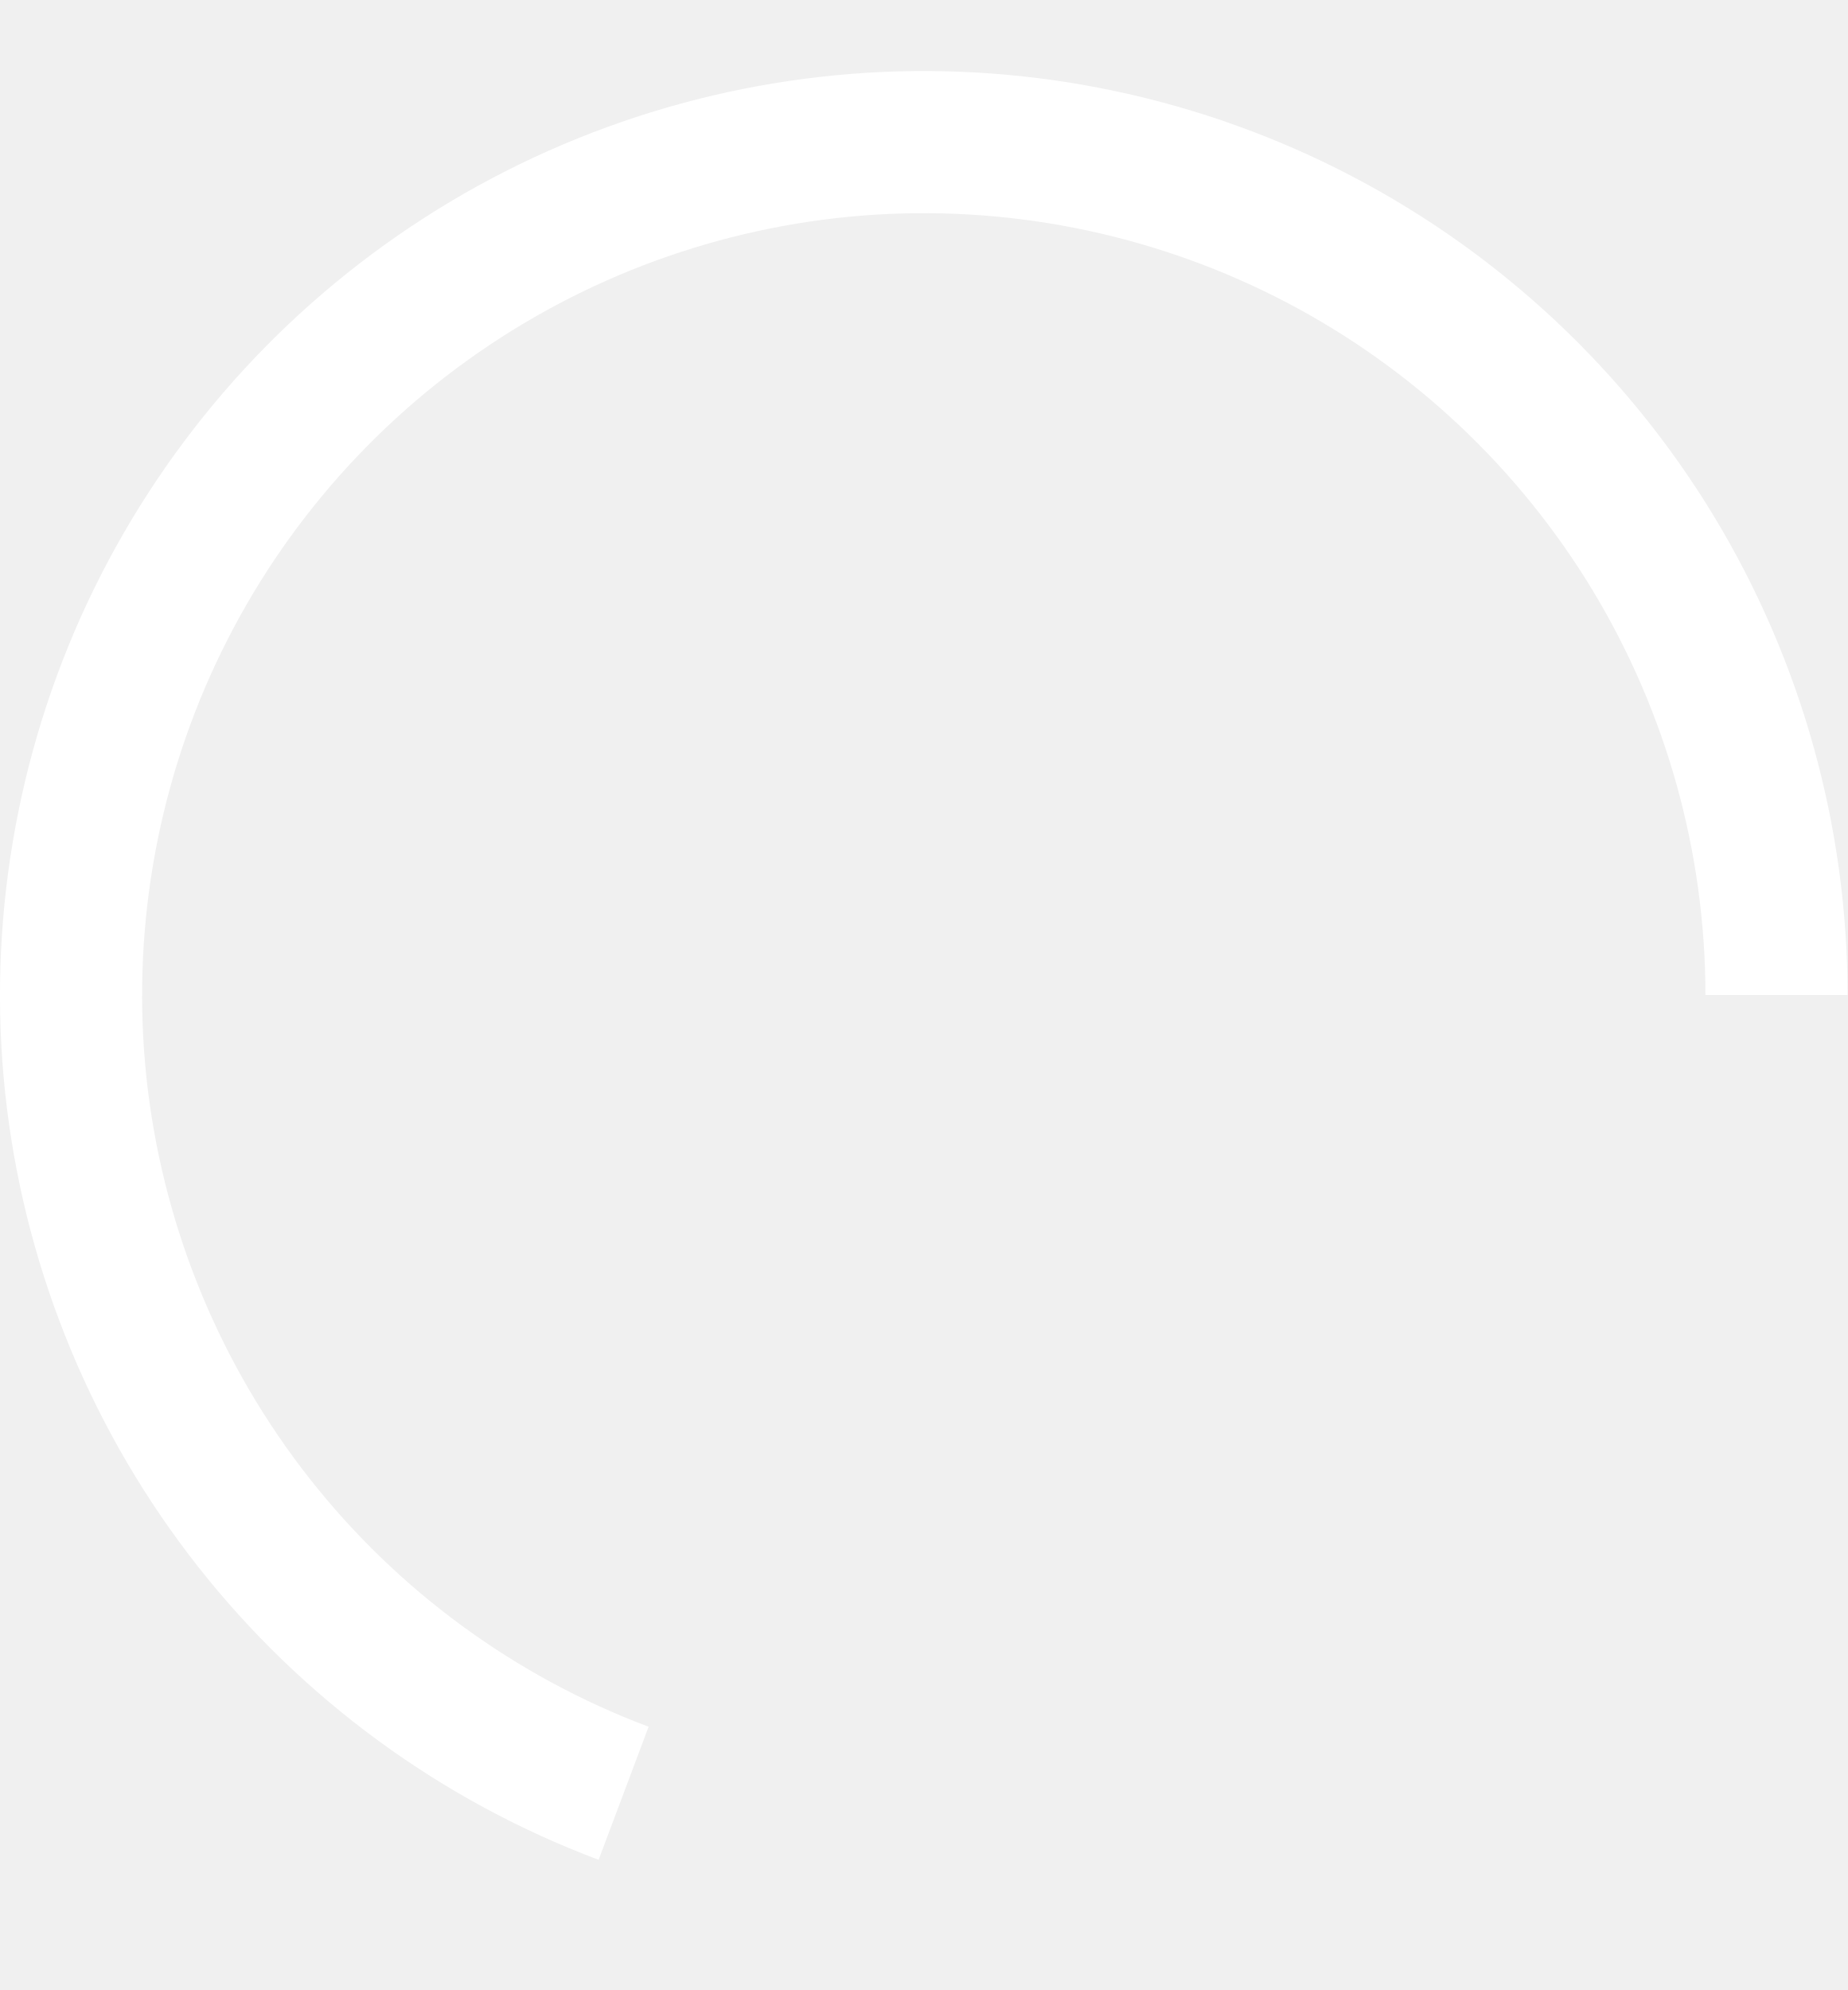
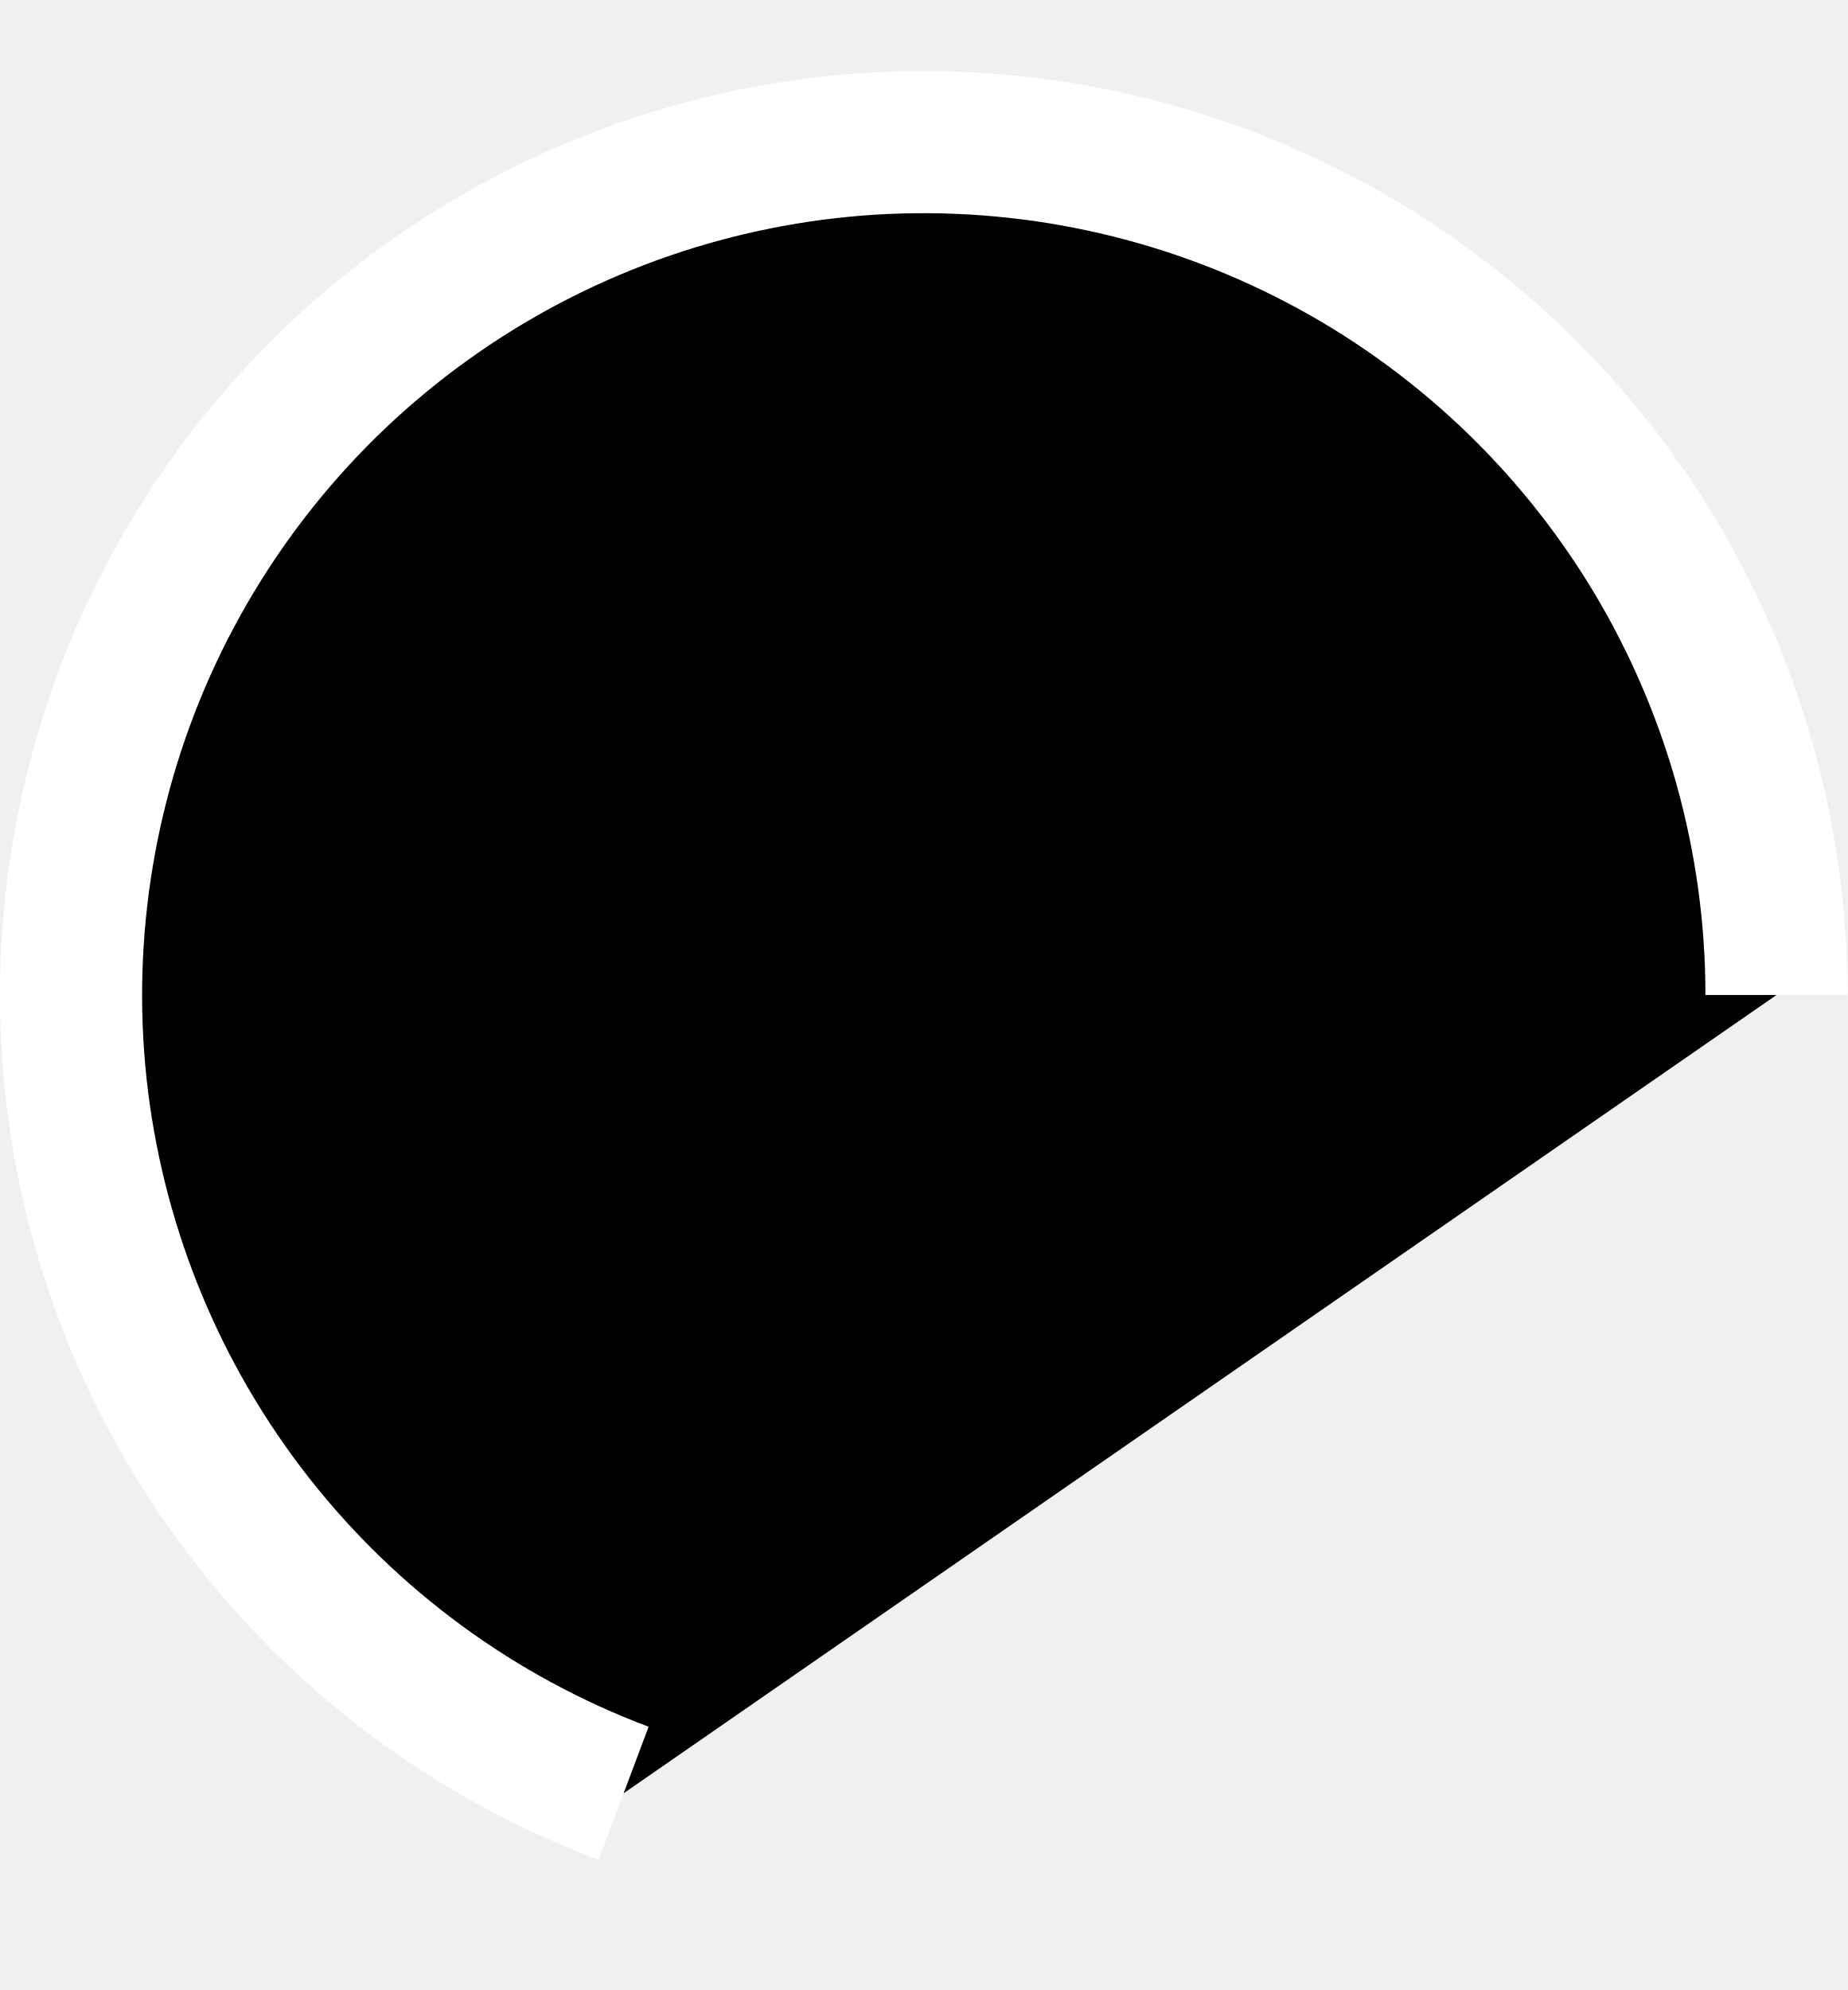
- <svg xmlns="http://www.w3.org/2000/svg" width="13" height="14" viewBox="0 0 13 14" fill="none">
+ <svg xmlns="http://www.w3.org/2000/svg" width="13" height="14" viewBox="0 0 13 14" fill="black" stroke="black">
  <path d="M4.388 12.616C3.363 12.231 2.463 11.572 1.786 10.712C1.109 9.852 0.68 8.822 0.545 7.736C0.411 6.649 0.577 5.546 1.024 4.547C1.472 3.548 2.184 2.69 3.085 2.067C3.985 1.444 5.039 1.079 6.131 1.011C7.224 0.944 8.315 1.177 9.285 1.685C10.255 2.193 11.067 2.957 11.634 3.894C12.2 4.831 12.5 5.905 12.5 7" stroke="white" />
</svg>
